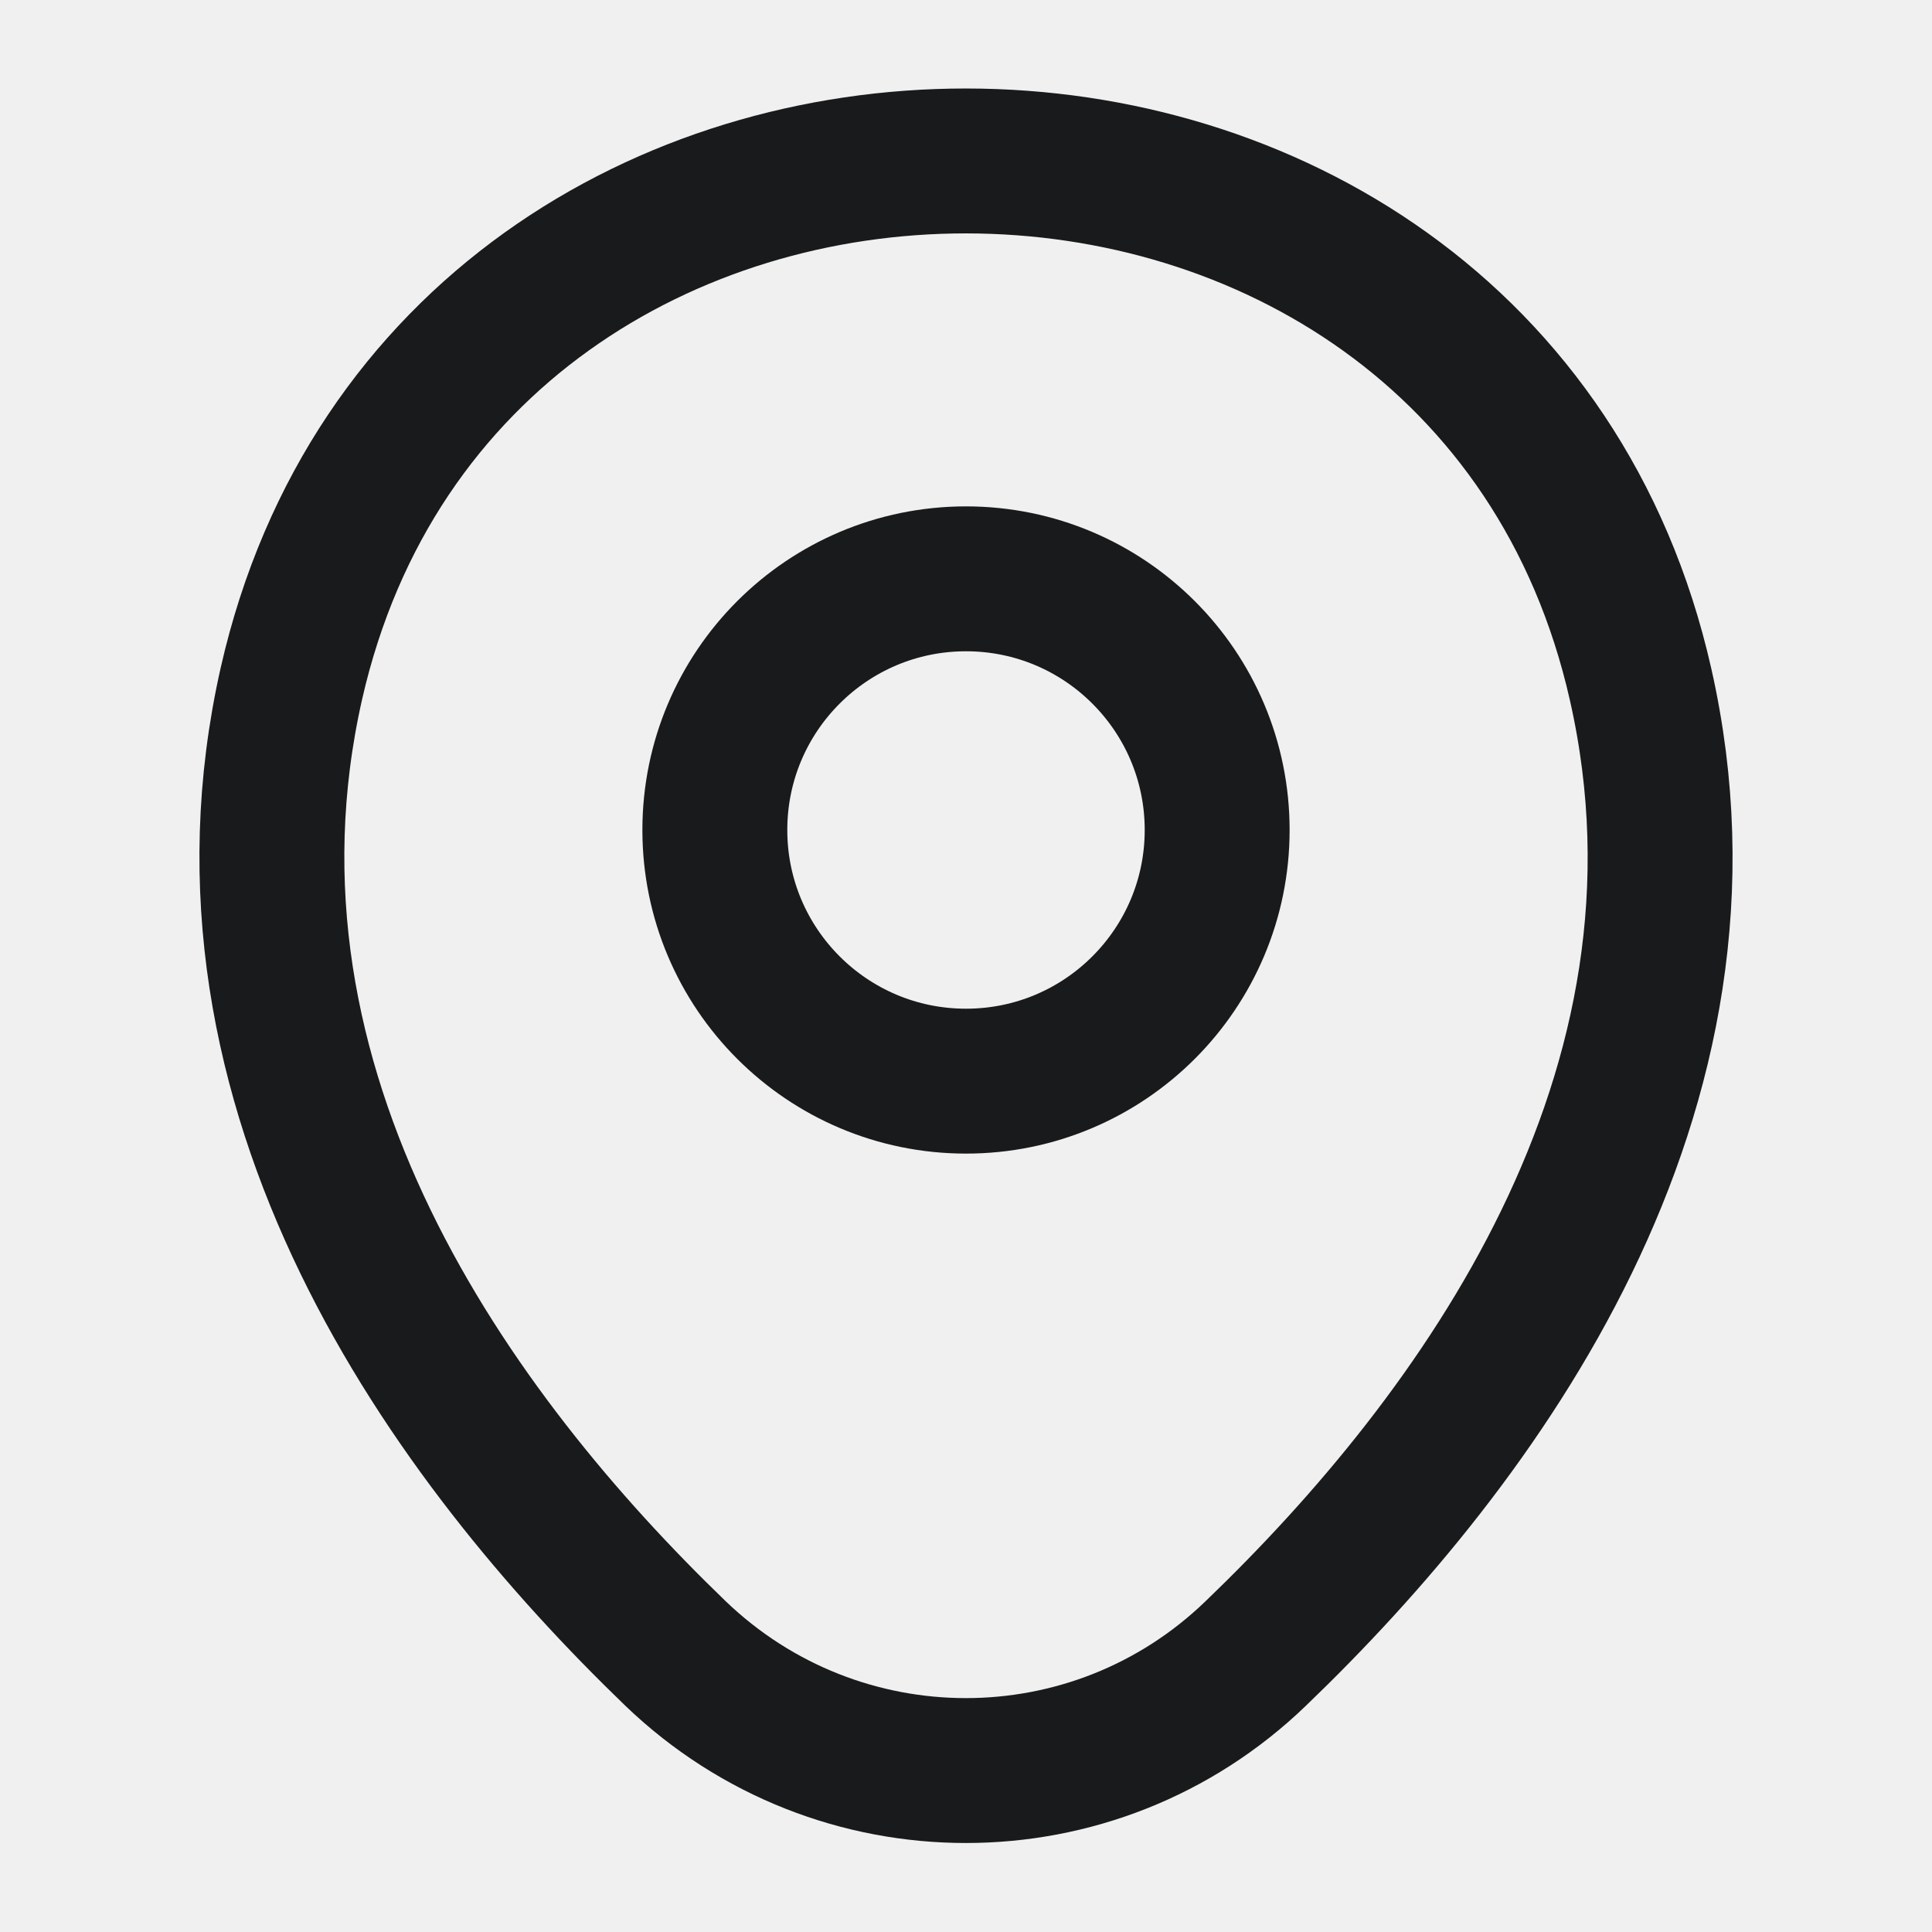
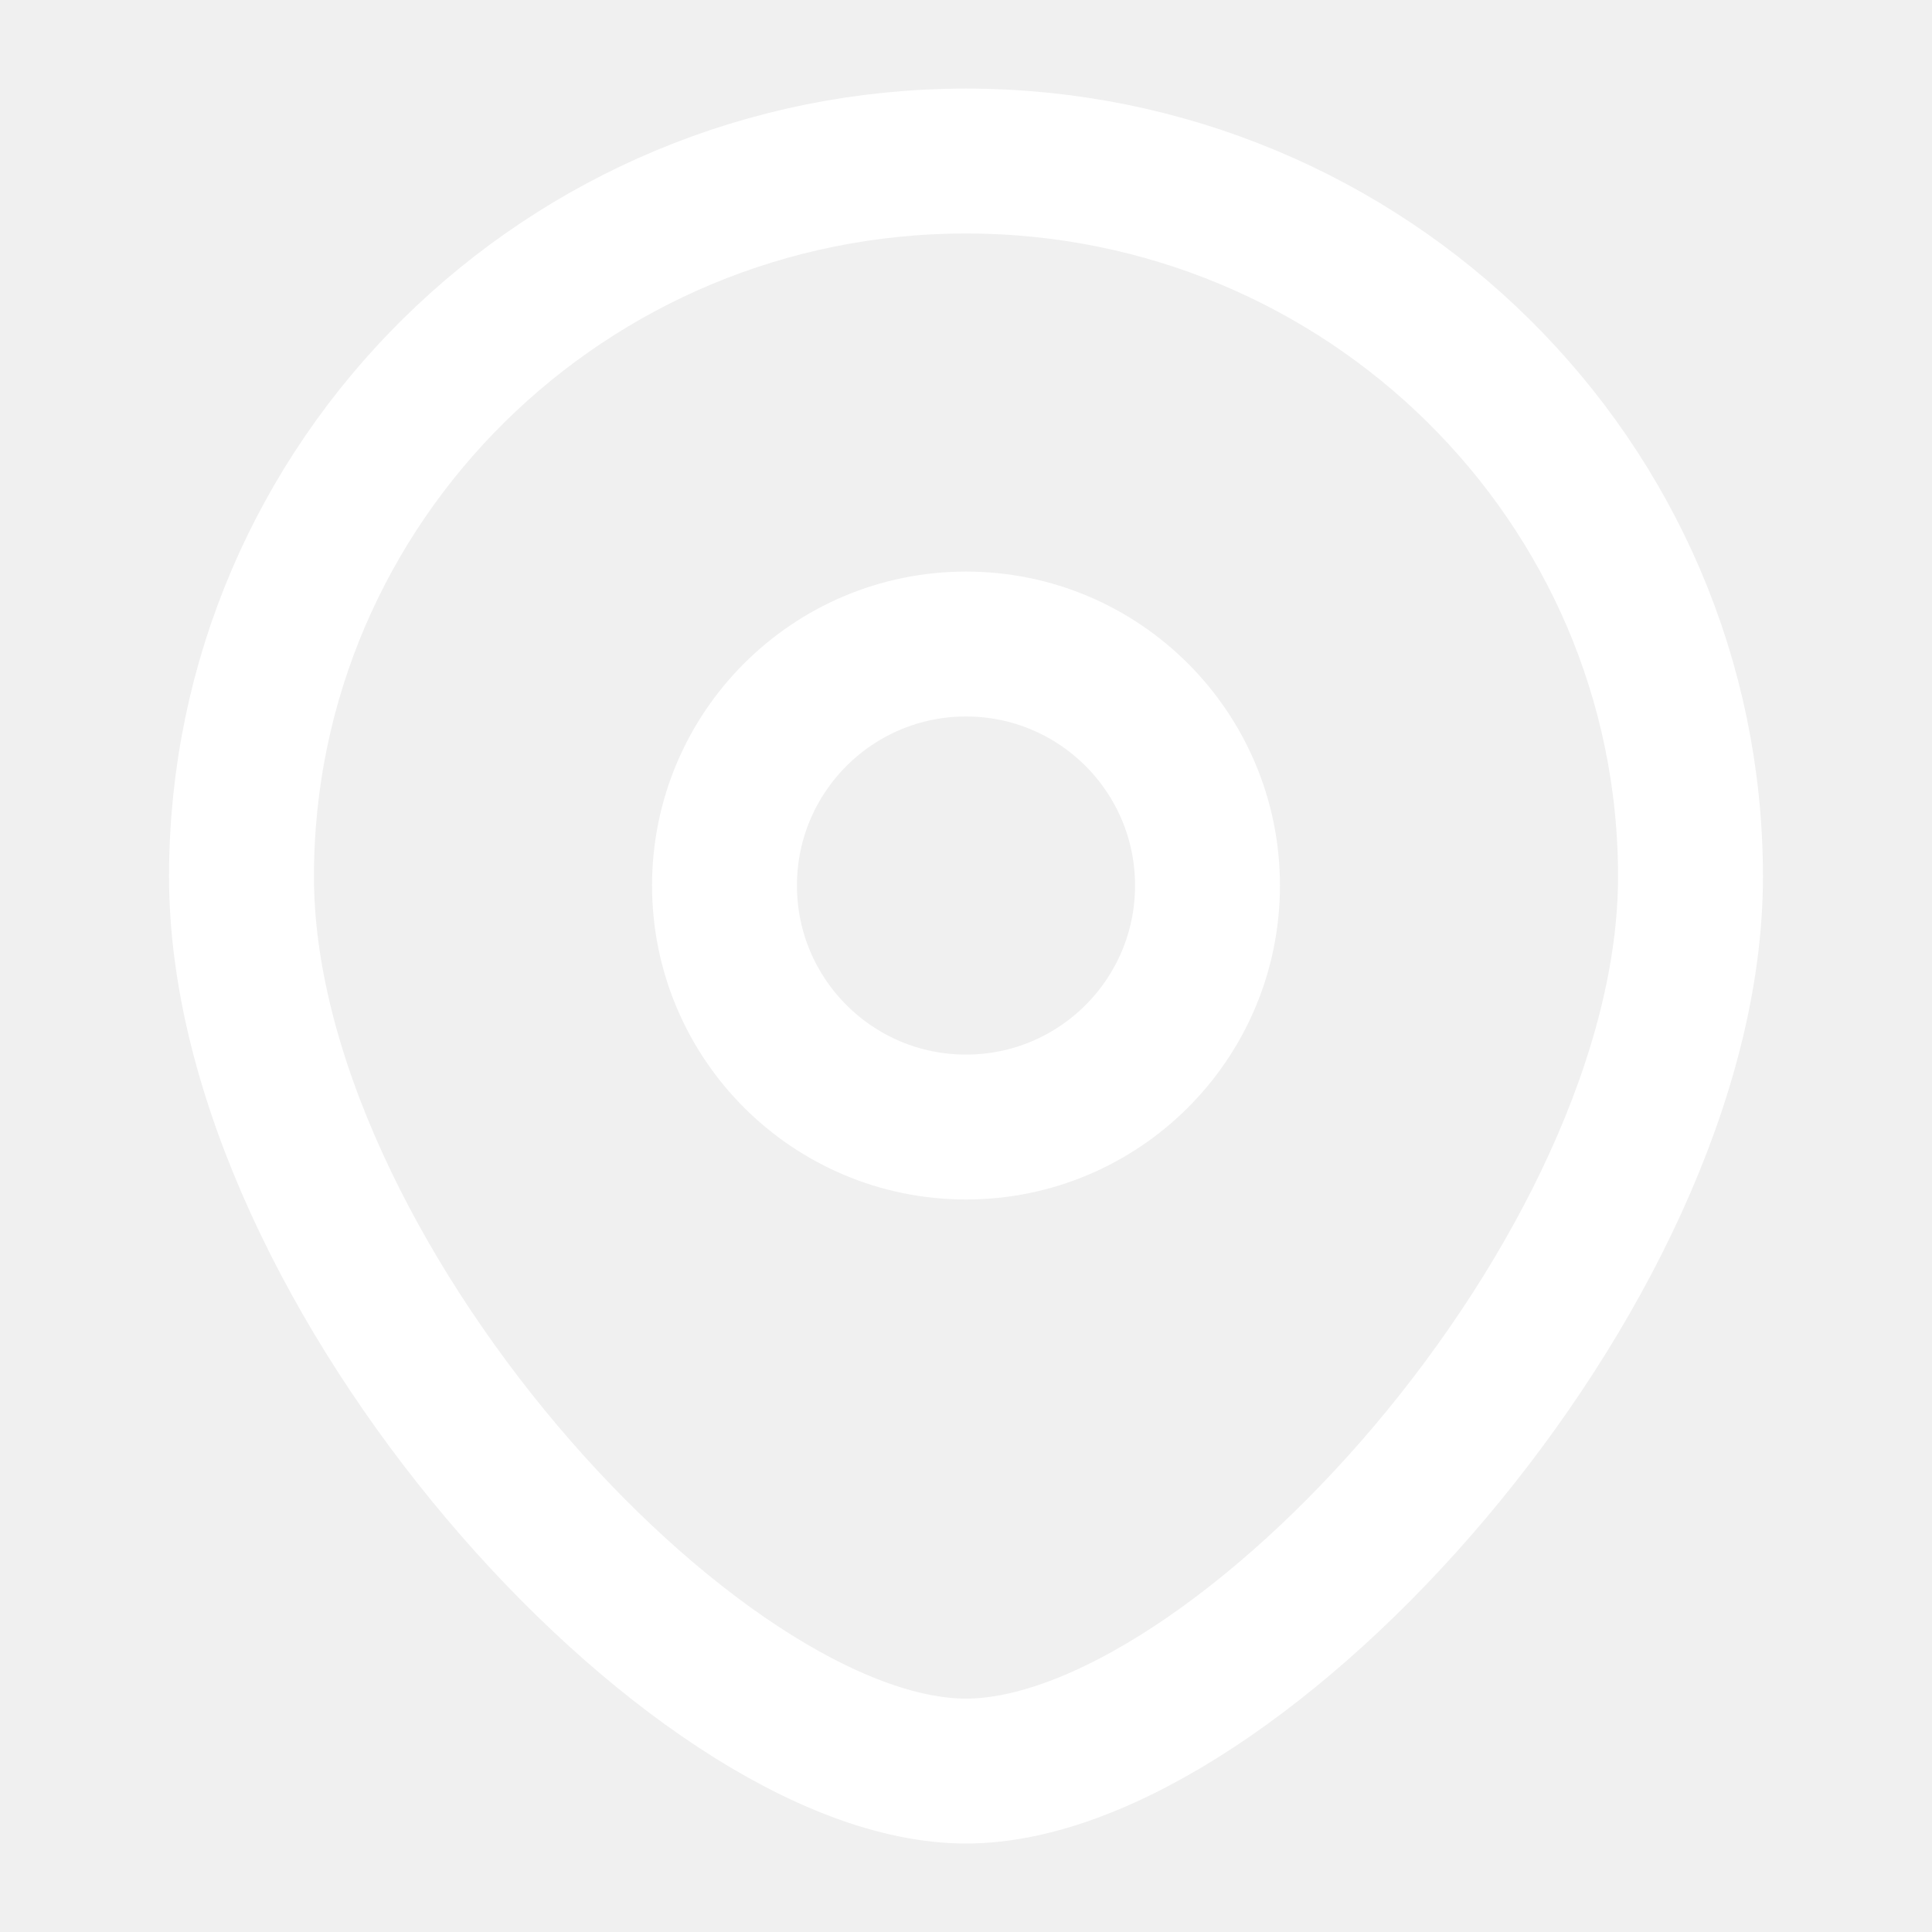
- <svg xmlns="http://www.w3.org/2000/svg" width="20" height="20" viewBox="0 0 20 20" fill="none">
-   <path d="M10 11.192C11.436 11.192 12.6 10.028 12.6 8.592C12.6 7.156 11.436 5.992 10 5.992C8.564 5.992 7.4 7.156 7.4 8.592C7.4 10.028 8.564 11.192 10 11.192Z" stroke="#191A1B" stroke-width="1.5" />
-   <path d="M3.017 7.074C4.658 -0.142 15.35 -0.134 16.983 7.083C17.942 11.316 15.308 14.899 13 17.116C11.325 18.733 8.675 18.733 6.992 17.116C4.692 14.899 2.058 11.308 3.017 7.074Z" stroke="#191A1B" stroke-width="1.5" />
+ <svg xmlns="http://www.w3.org/2000/svg" viewBox="0 0 20 20" fill="none">
+   <circle cx="10" cy="9.167" r="2.5" stroke="white" stroke-width="1.5" />
+   <path d="M17.5 9.074C17.5 13.165 12.812 18.334 10 18.334C7.188 18.334 2.5 13.165 2.5 9.074C2.5 4.983 5.858 1.667 10 1.667C14.142 1.667 17.5 4.983 17.5 9.074Z" stroke="white" stroke-width="1.5" />
</svg>
